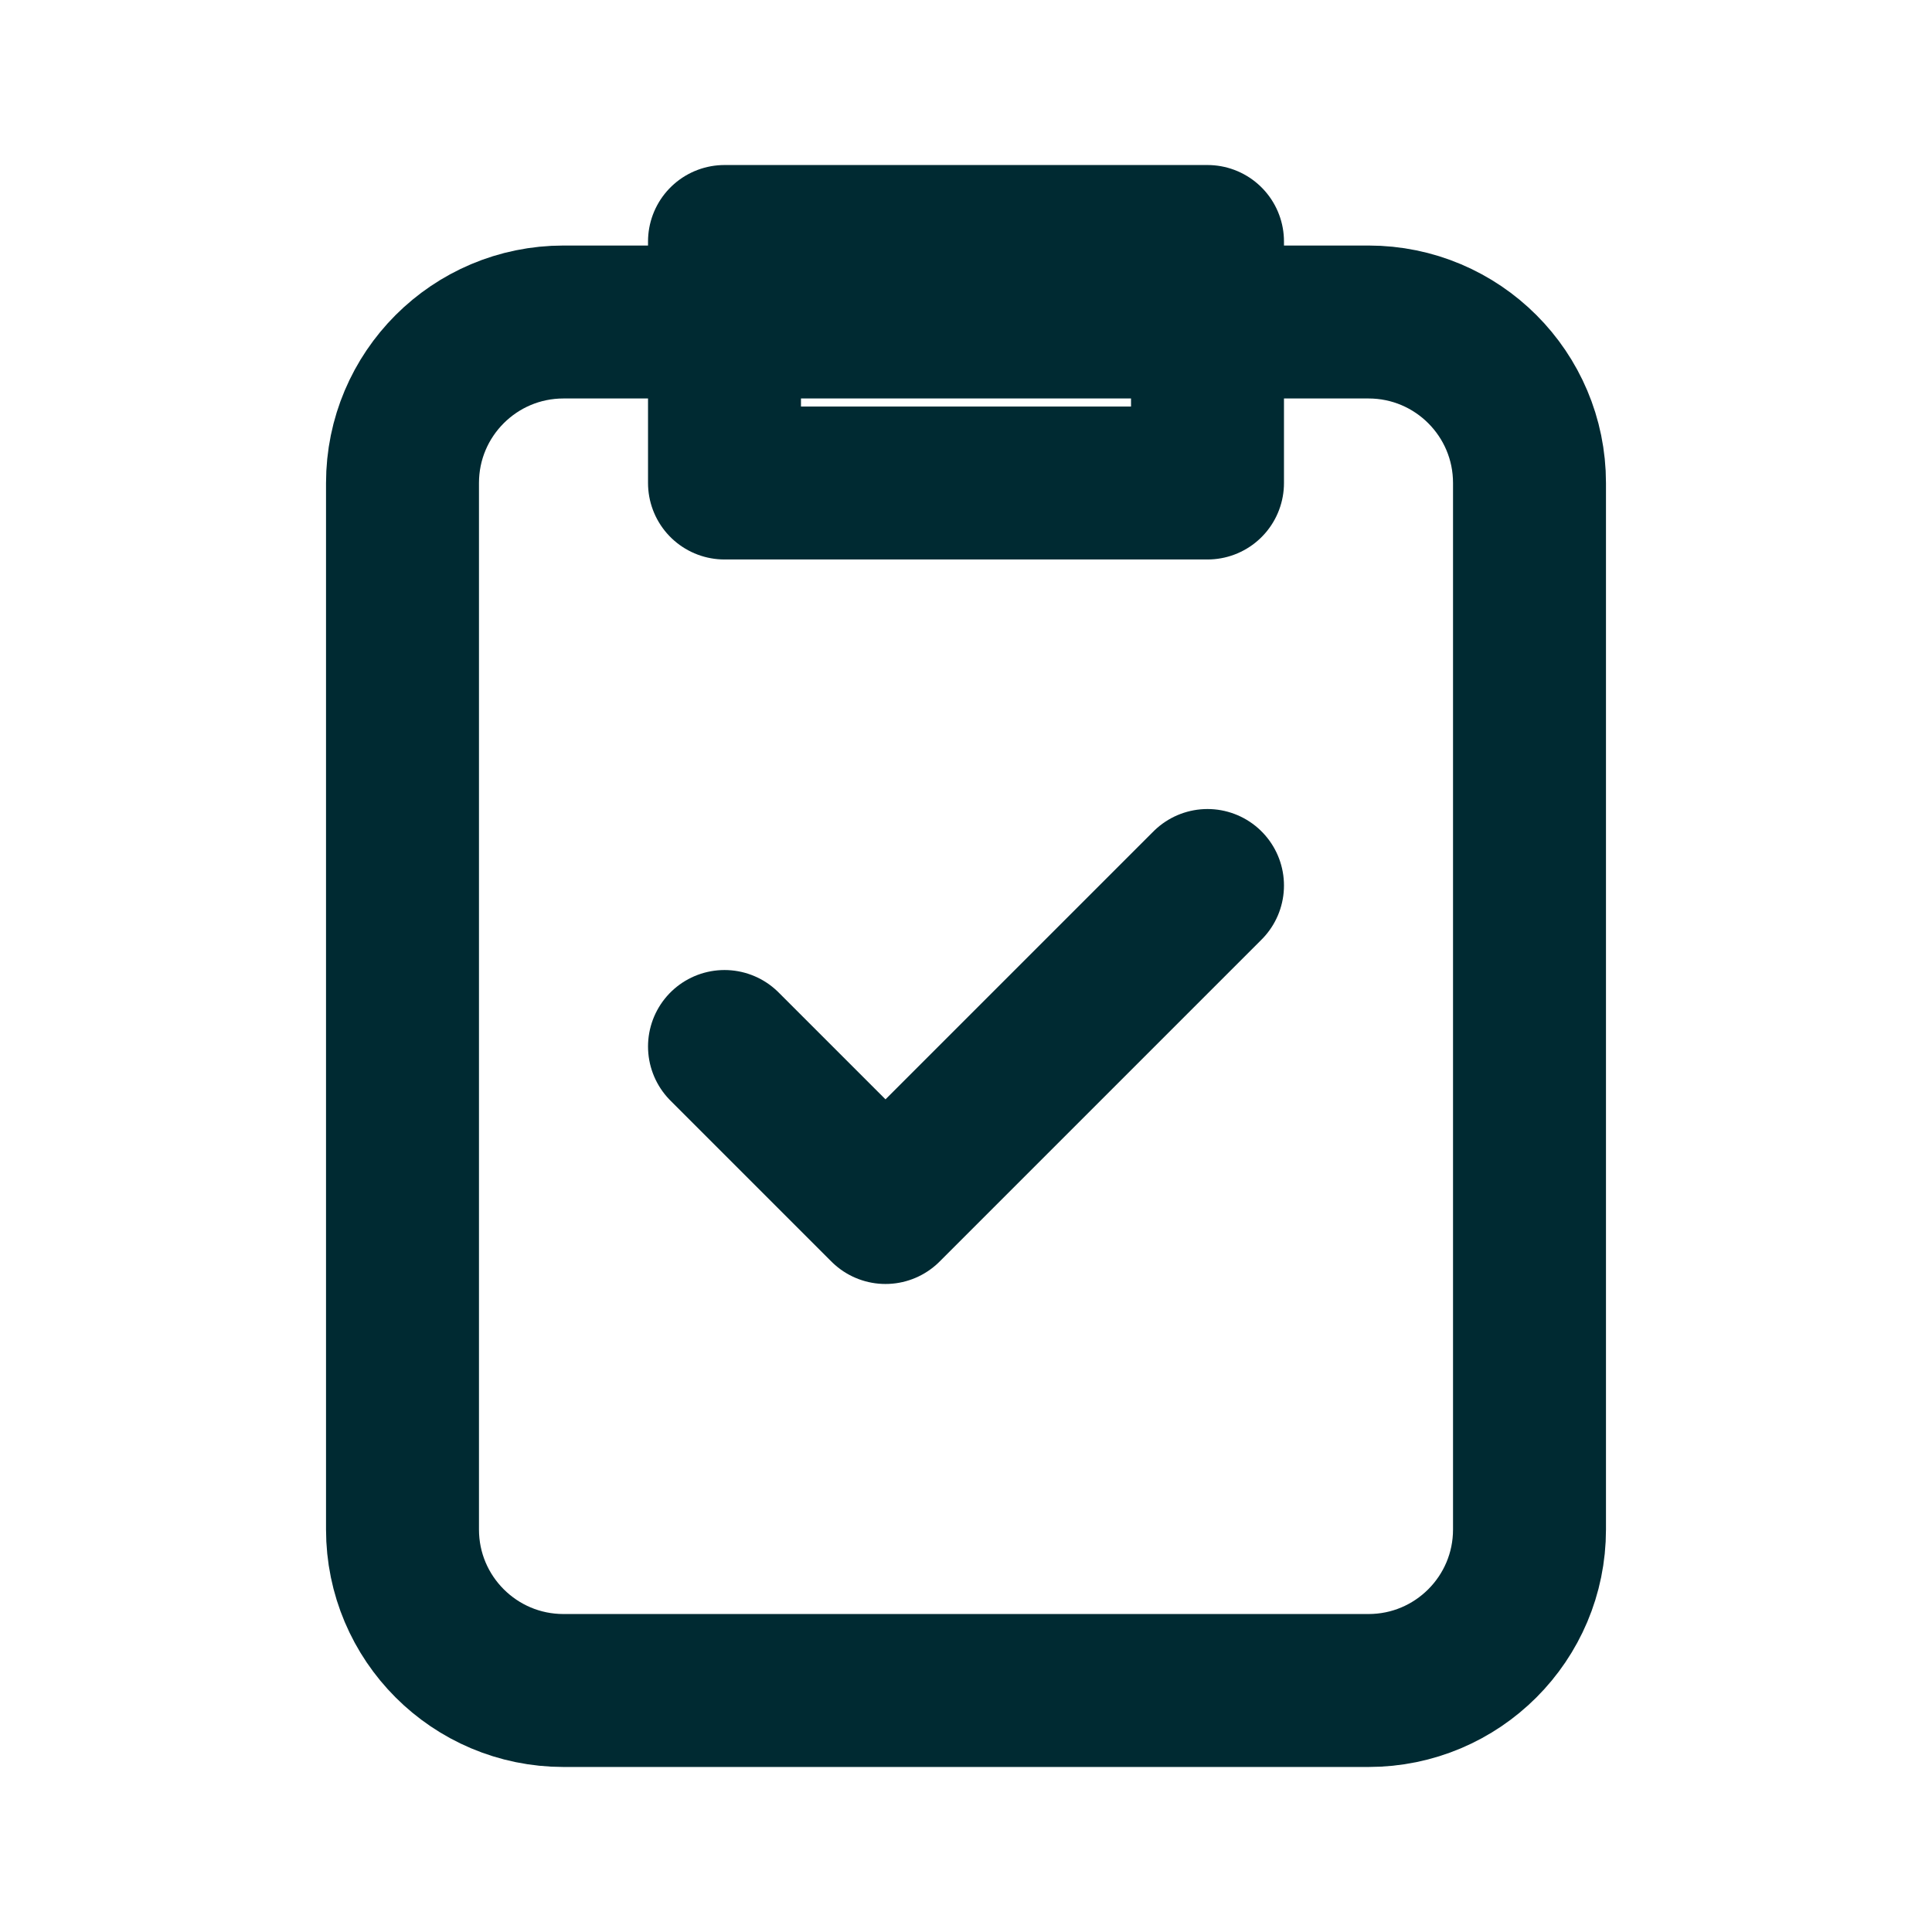
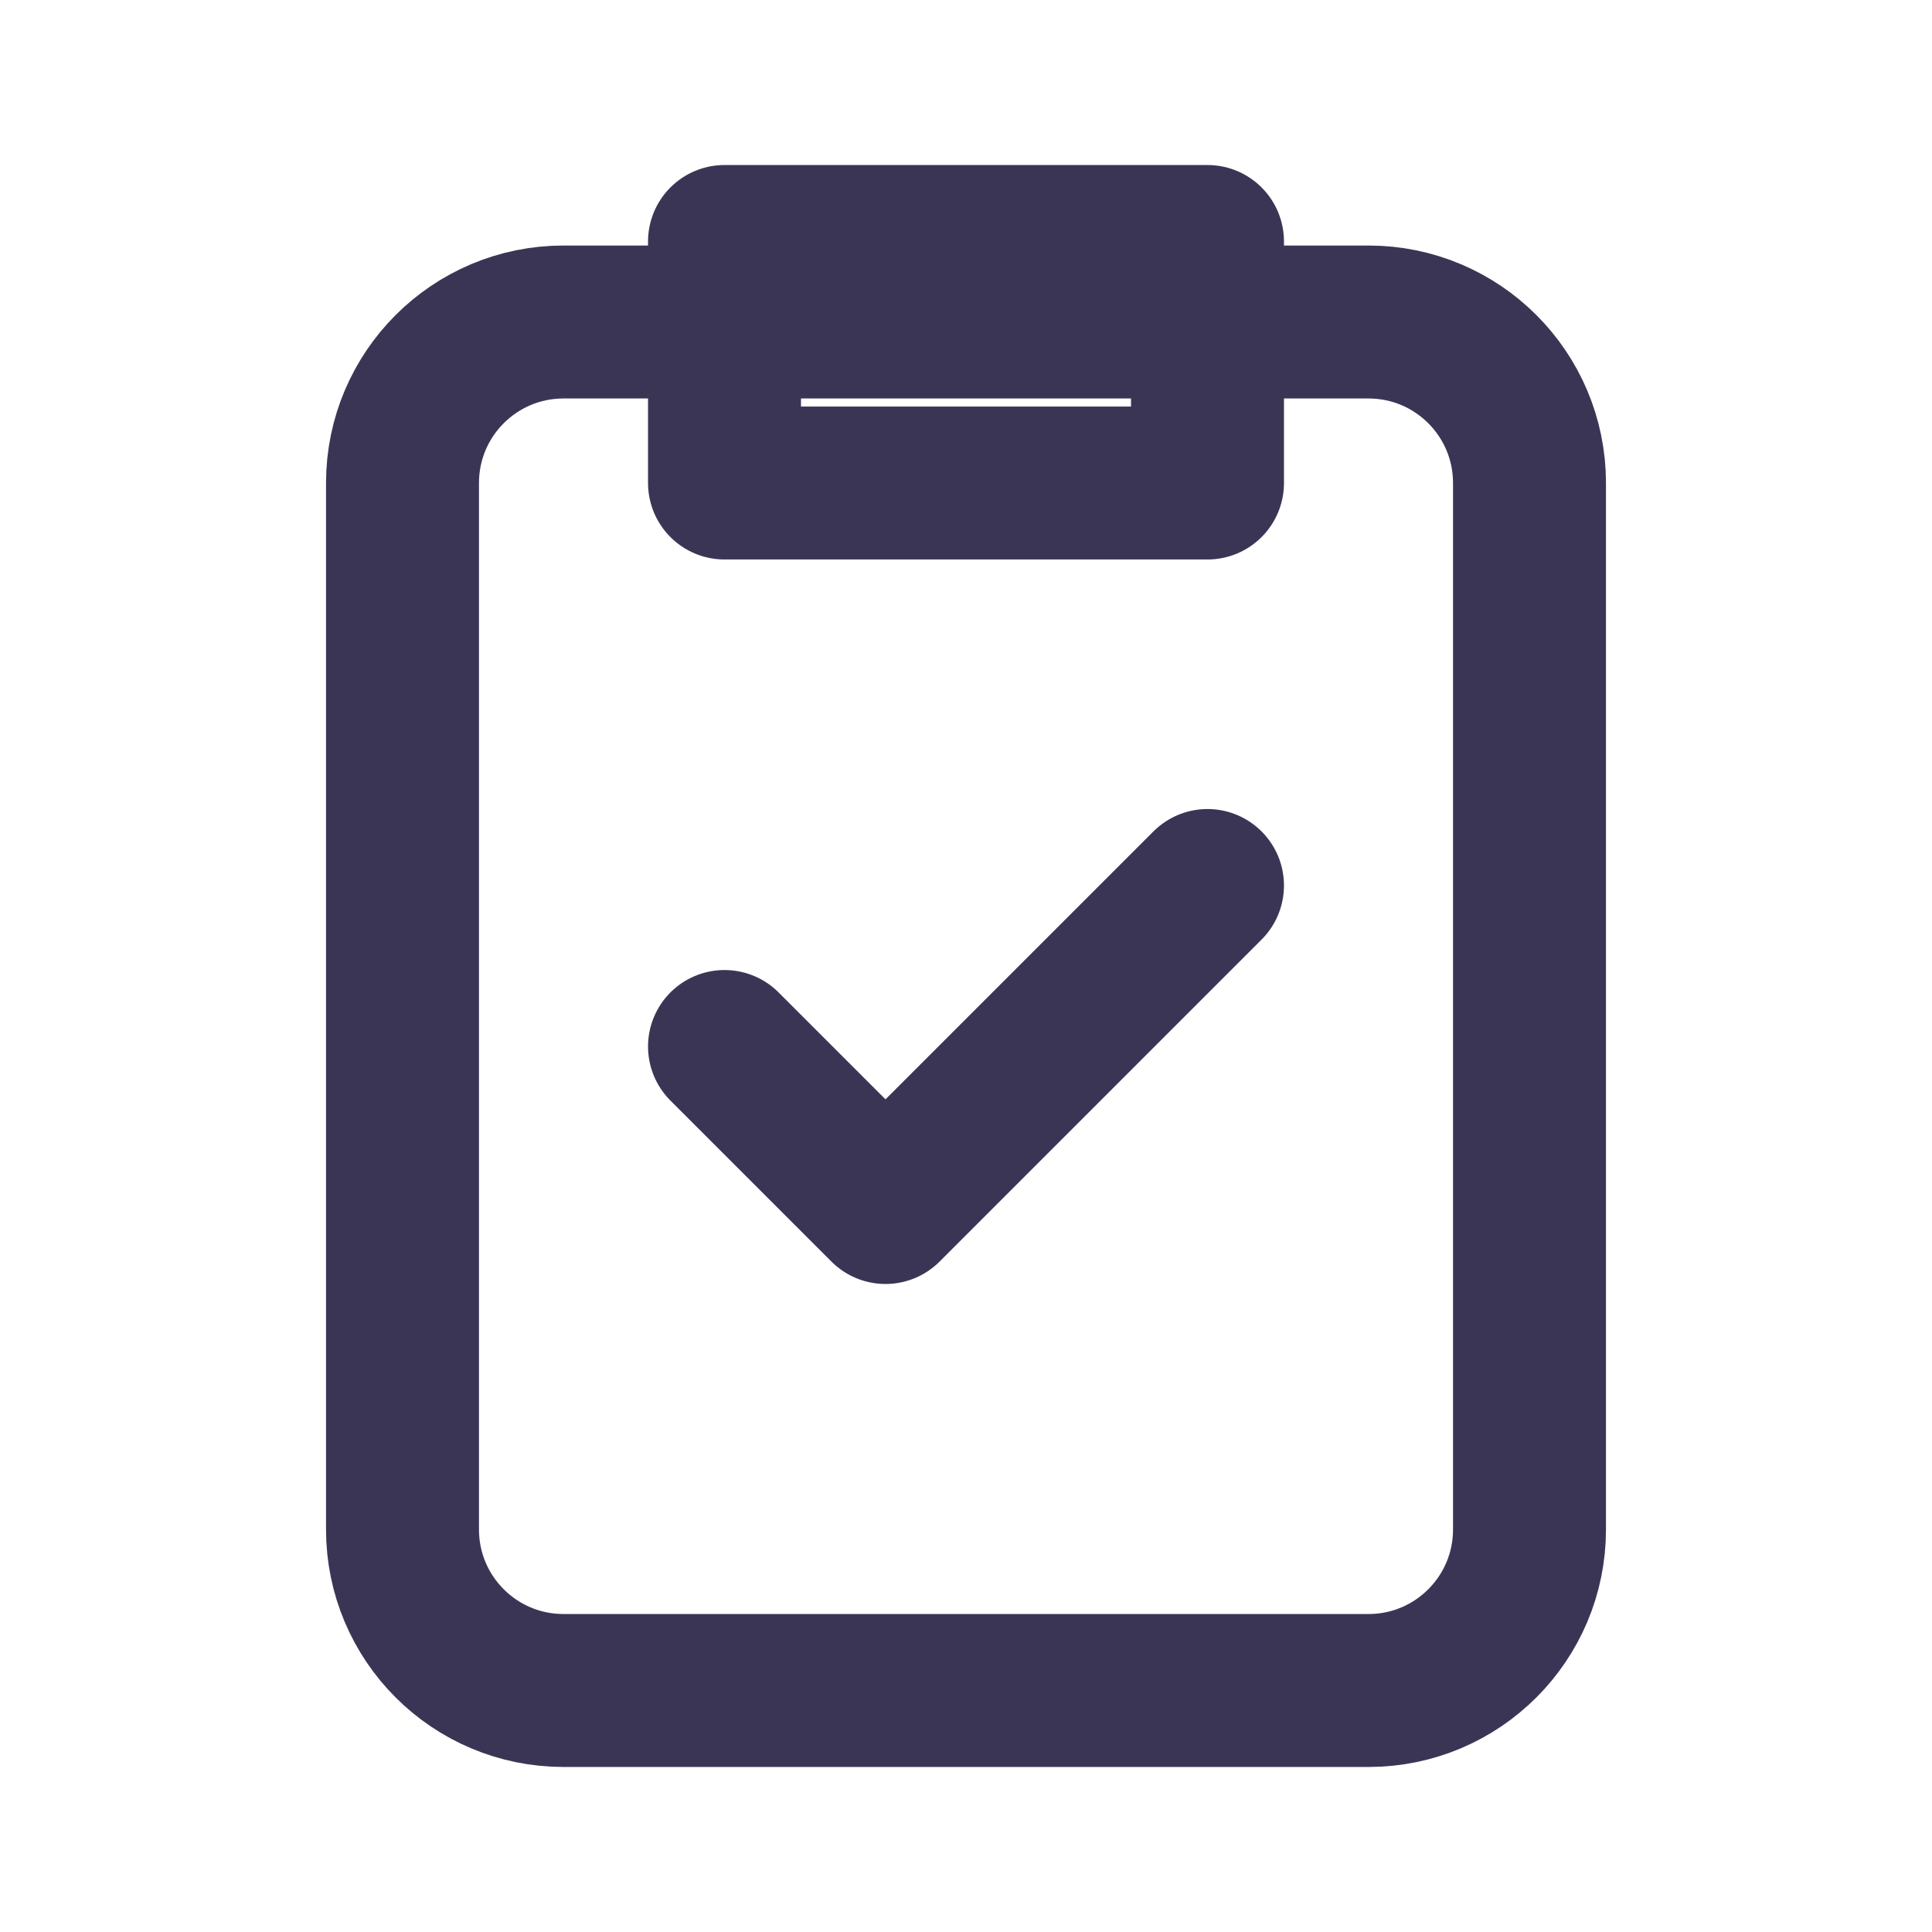
- <svg xmlns="http://www.w3.org/2000/svg" width="24" height="24" viewBox="0 0 24 24" fill="none" stroke="#002a32" stroke-width="1.9" stroke-linecap="round" stroke-linejoin="round">
+ <svg xmlns="http://www.w3.org/2000/svg" width="24" height="24" viewBox="0 0 24 24" fill="none" stroke="#3b3555" stroke-width="1.9" stroke-linecap="round" stroke-linejoin="round">
  <rect x="5" y="4" width="14" height="17" rx="2" />
  <path d="M9 3h6v3H9z" />
  <path d="m9 13 2 2 4-4" />
</svg>
